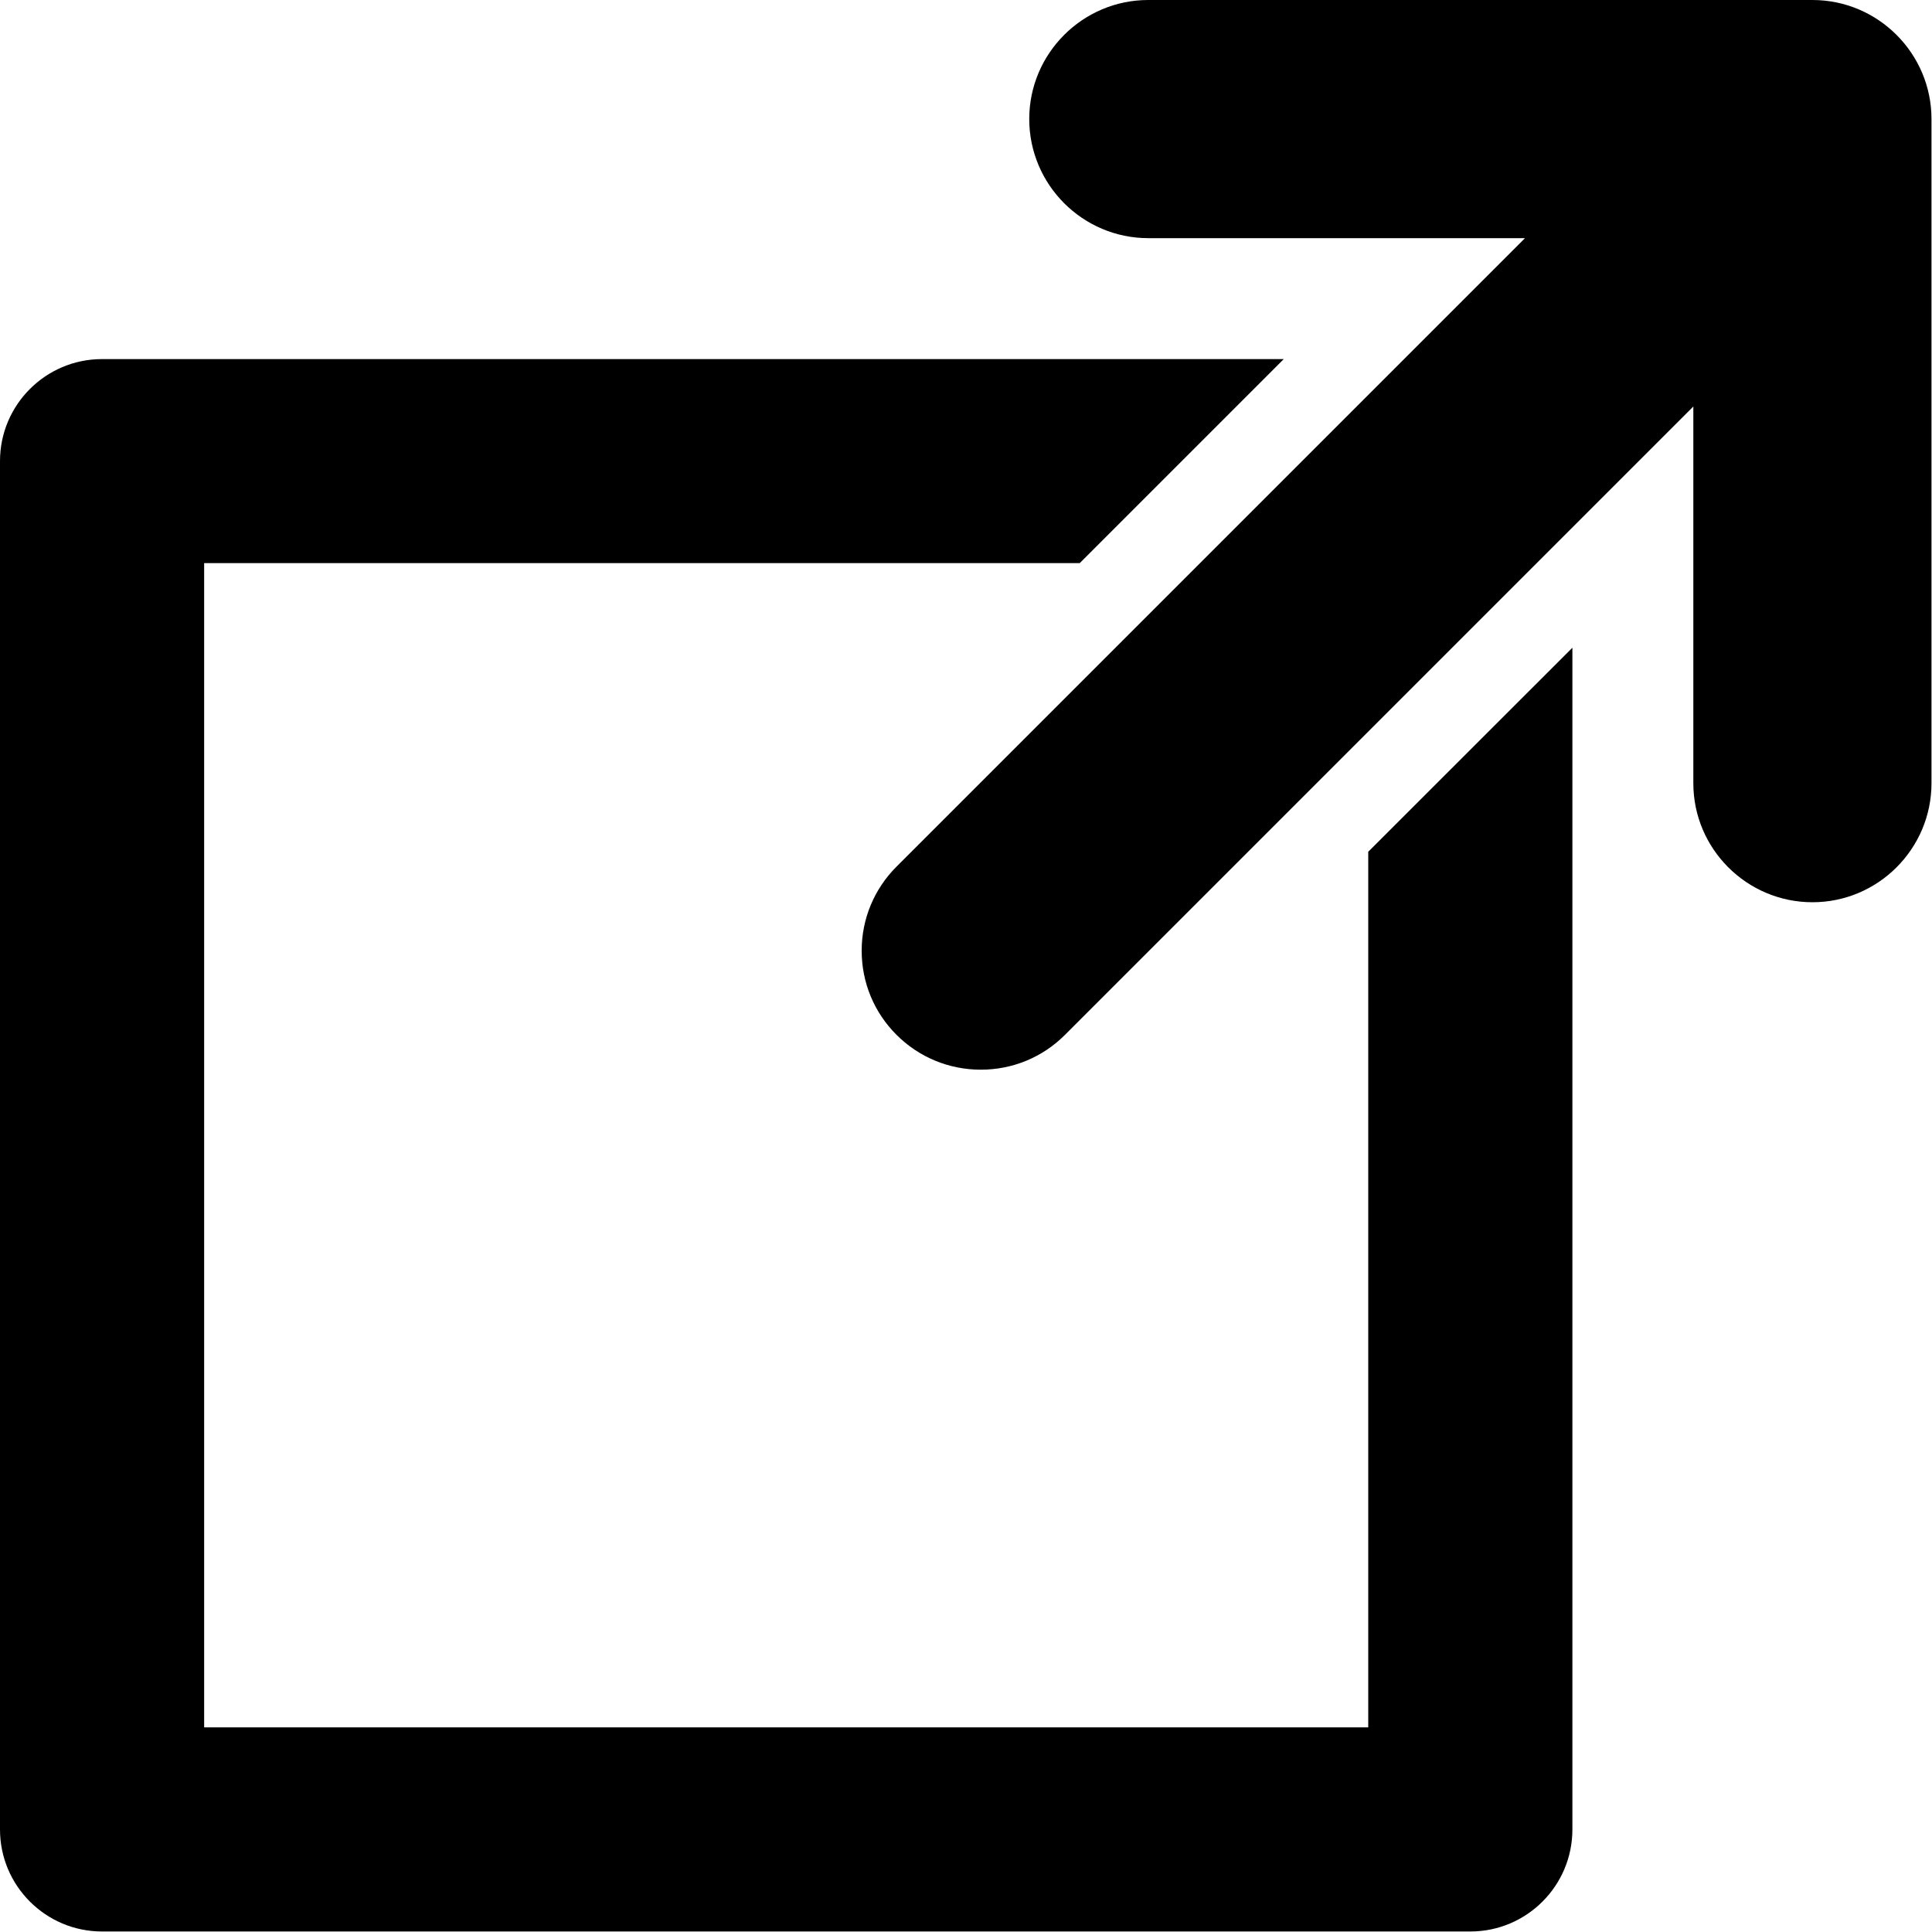
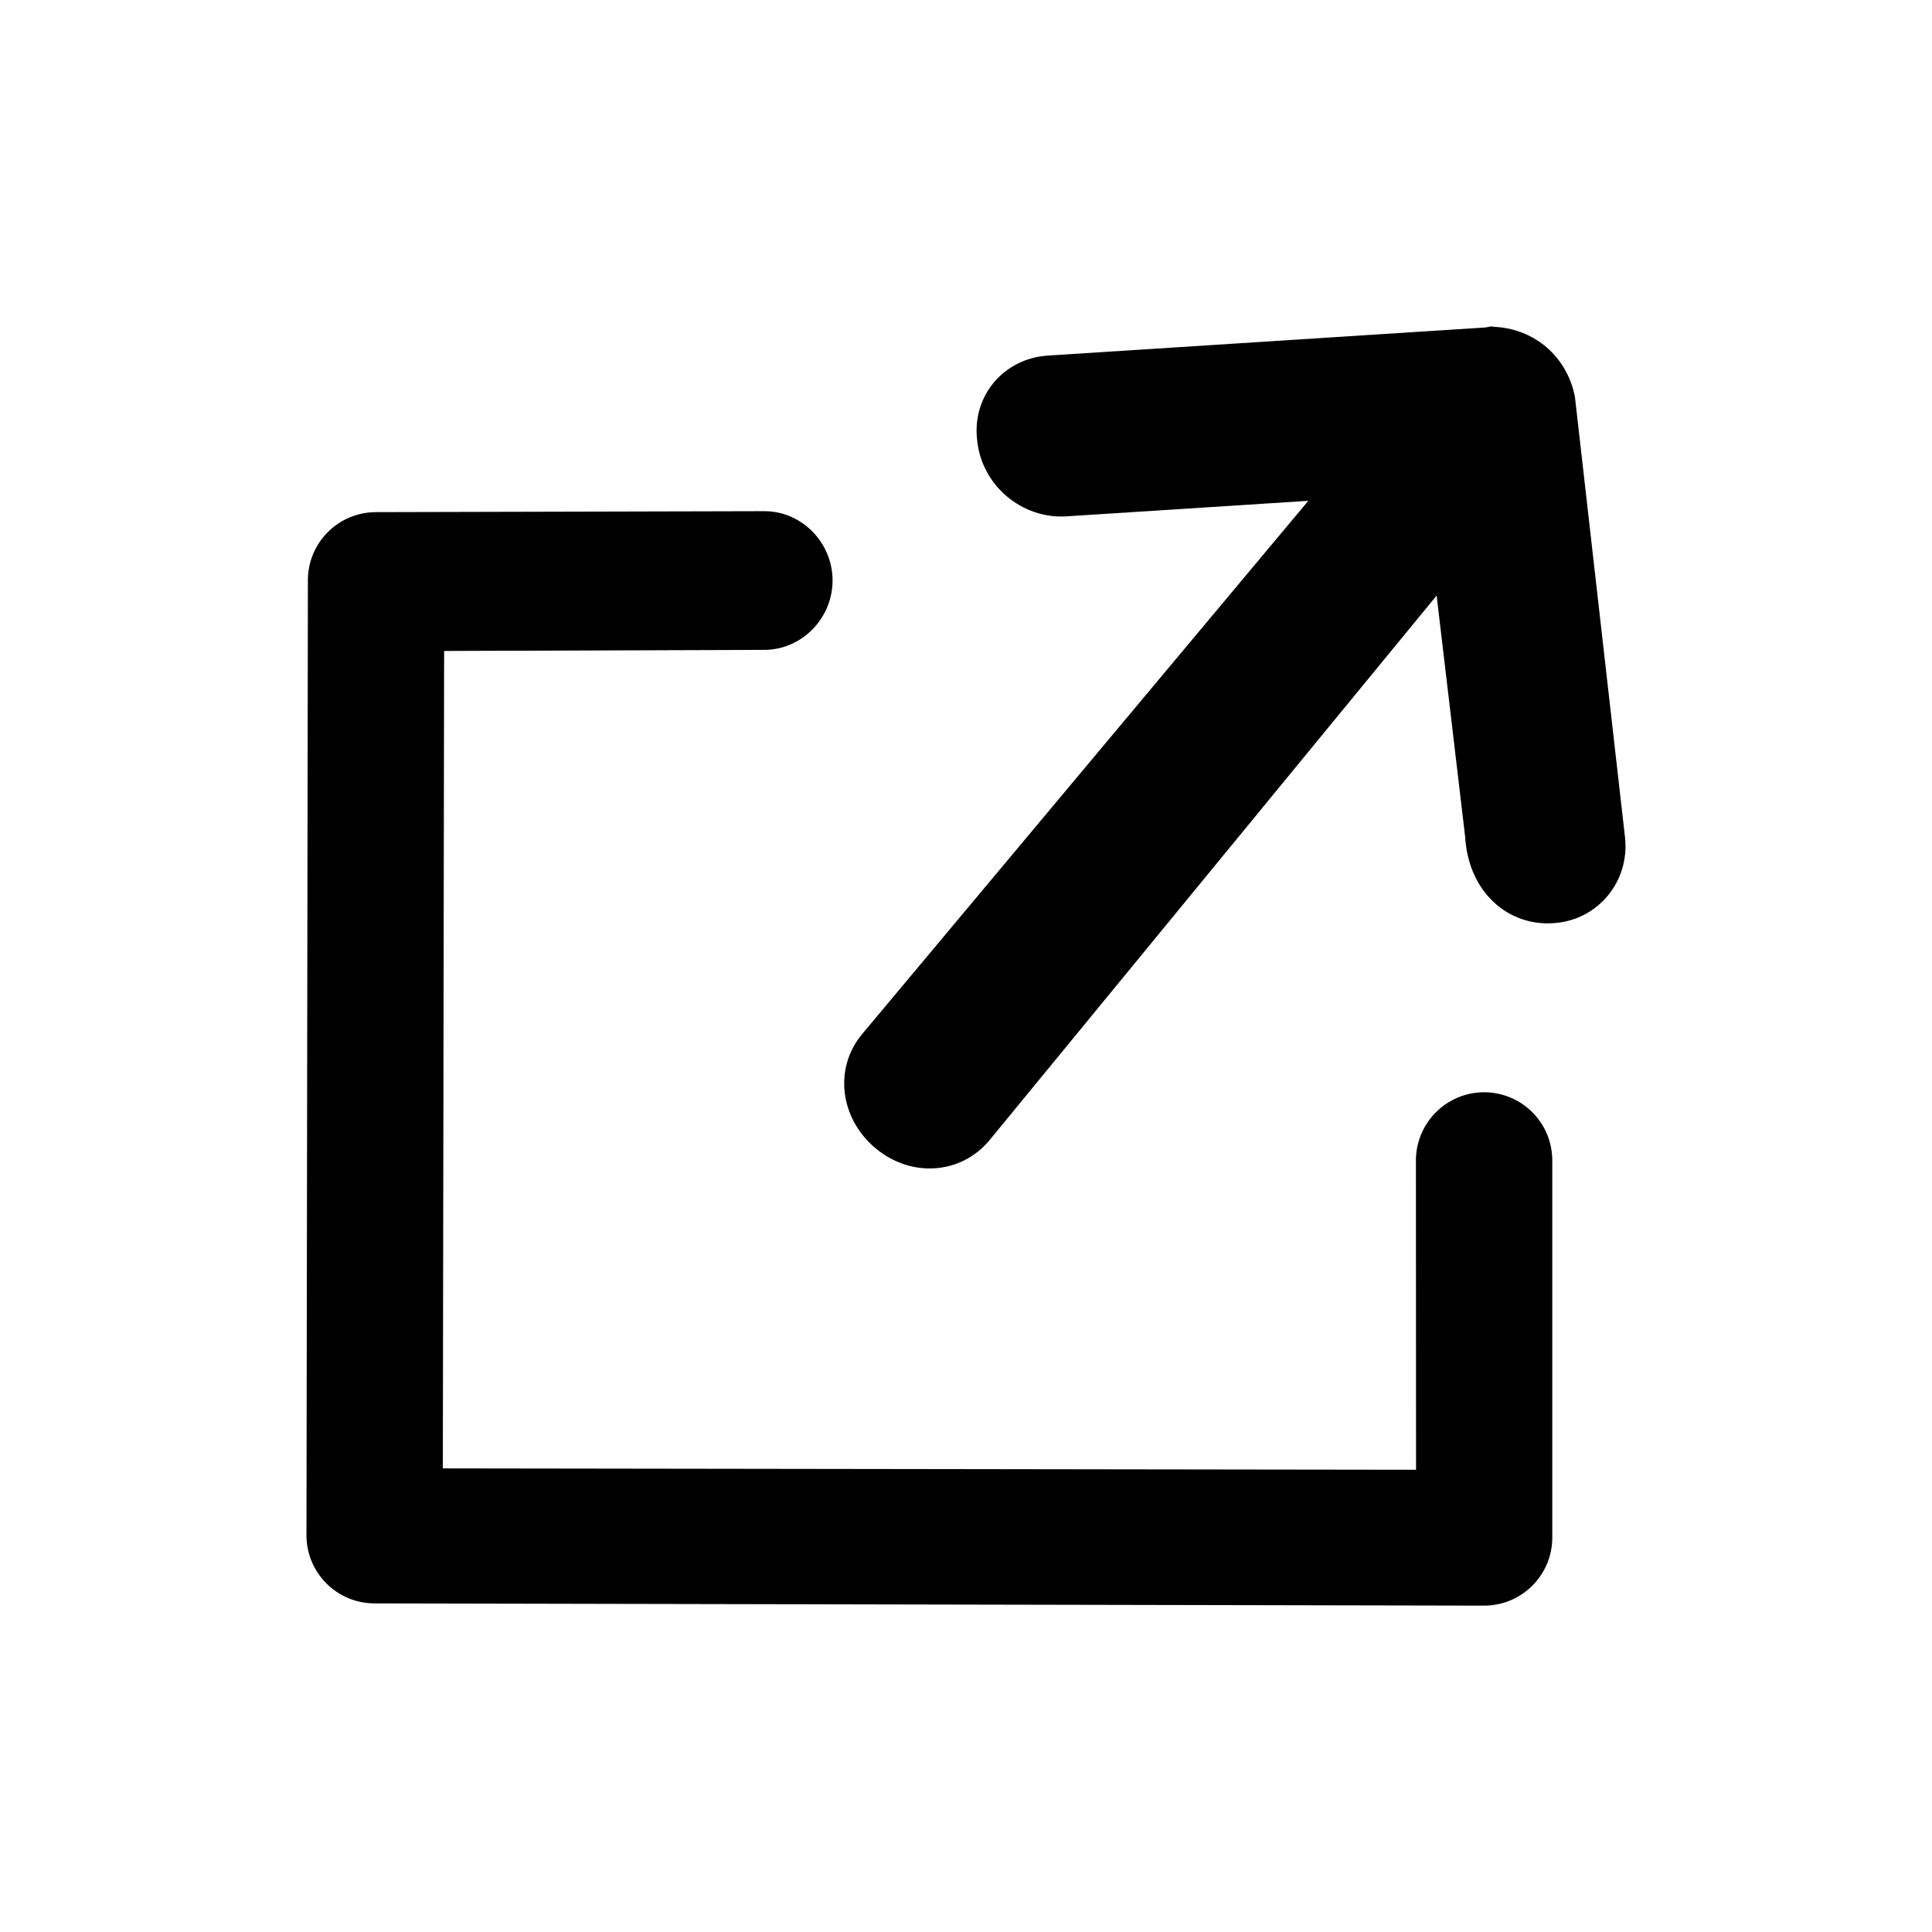
- <svg xmlns="http://www.w3.org/2000/svg" width="15px" height="15px" viewBox="0 0 15 15" version="1.1">
-   <defs />
-   <g id="Page-1" stroke="none" stroke-width="1" fill="none" fill-rule="evenodd">
-     <g id="openlink" fill="#000000">
-       <g id="Capa_1">
-         <g id="Group">
-           <path d="M14.072,0 L8.915,0 C8.406,0 7.991,0.415 7.991,0.924 C7.991,1.434 8.406,1.849 8.915,1.849 L11.84,1.849 L6.961,6.728 C6.787,6.902 6.69,7.134 6.69,7.381 C6.69,7.628 6.786,7.86 6.961,8.035 C7.136,8.209 7.368,8.305 7.615,8.305 C7.862,8.305 8.094,8.209 8.268,8.035 L13.147,3.156 L13.147,6.081 C13.147,6.59 13.562,7.005 14.072,7.005 C14.581,7.005 14.996,6.59 14.996,6.081 L14.996,0.924 C14.996,0.415 14.581,0 14.072,0 L14.072,0 Z" id="Shape" />
-           <path d="M10.623,13.411 L1.585,13.411 L1.585,4.372 L8.383,4.372 L9.967,2.788 L0.792,2.788 C0.355,2.788 0,3.143 0,3.58 L0,14.204 C0,14.641 0.355,14.996 0.792,14.996 L11.416,14.996 C11.853,14.996 12.208,14.641 12.208,14.204 L12.208,5.029 L10.623,6.613 L10.623,13.411 L10.623,13.411 Z" id="Shape" />
-         </g>
-       </g>
-     </g>
+ <svg xmlns="http://www.w3.org/2000/svg" version="1.1" id="图层_1" x="0px" y="0px" width="28.35px" height="28.35px" viewBox="0 0 28.35 28.35" enable-background="new 0 0 28.35 28.35" xml:space="preserve">
+   <g>
+     <path d="M21.779,16.028c-0.552-0.001-1.001,0.448-1.002,1l0.002,4.539l-14.281-0.02L6.517,9.552l4.698-0.016   c0.552-0.001,1.001-0.463,1.002-1.016c0.001-0.553-0.446-1.018-0.998-1.019L5.52,7.515C4.968,7.514,4.519,7.96,4.518,8.513   L4.497,22.526c-0.001,0.553,0.446,1.001,0.998,1.002l16.281,0.033c0.552,0.001,1.001-0.445,1.002-0.998v-5.534   C22.778,16.475,22.331,16.029,21.779,16.028z" />
+     <path d="M23.121,5.917l-0.011-0.096c-0.116-0.591-0.594-0.991-1.166-1.024L21.878,4.79l-0.085,0.016l-0.022,0.001l-6.383,0.41   c-0.662,0.037-1.133,0.6-1.048,1.253c0.069,0.658,0.661,1.154,1.322,1.106l3.536-0.227l-6.547,7.825   c-0.42,0.502-0.325,1.239,0.195,1.674c0.521,0.436,1.251,0.389,1.671-0.113l6.564-7.996l0.418,3.535   c0.047,0.825,0.639,1.321,1.299,1.272c0.645-0.041,1.116-0.605,1.048-1.253L23.121,5.917z" />
  </g>
</svg>
